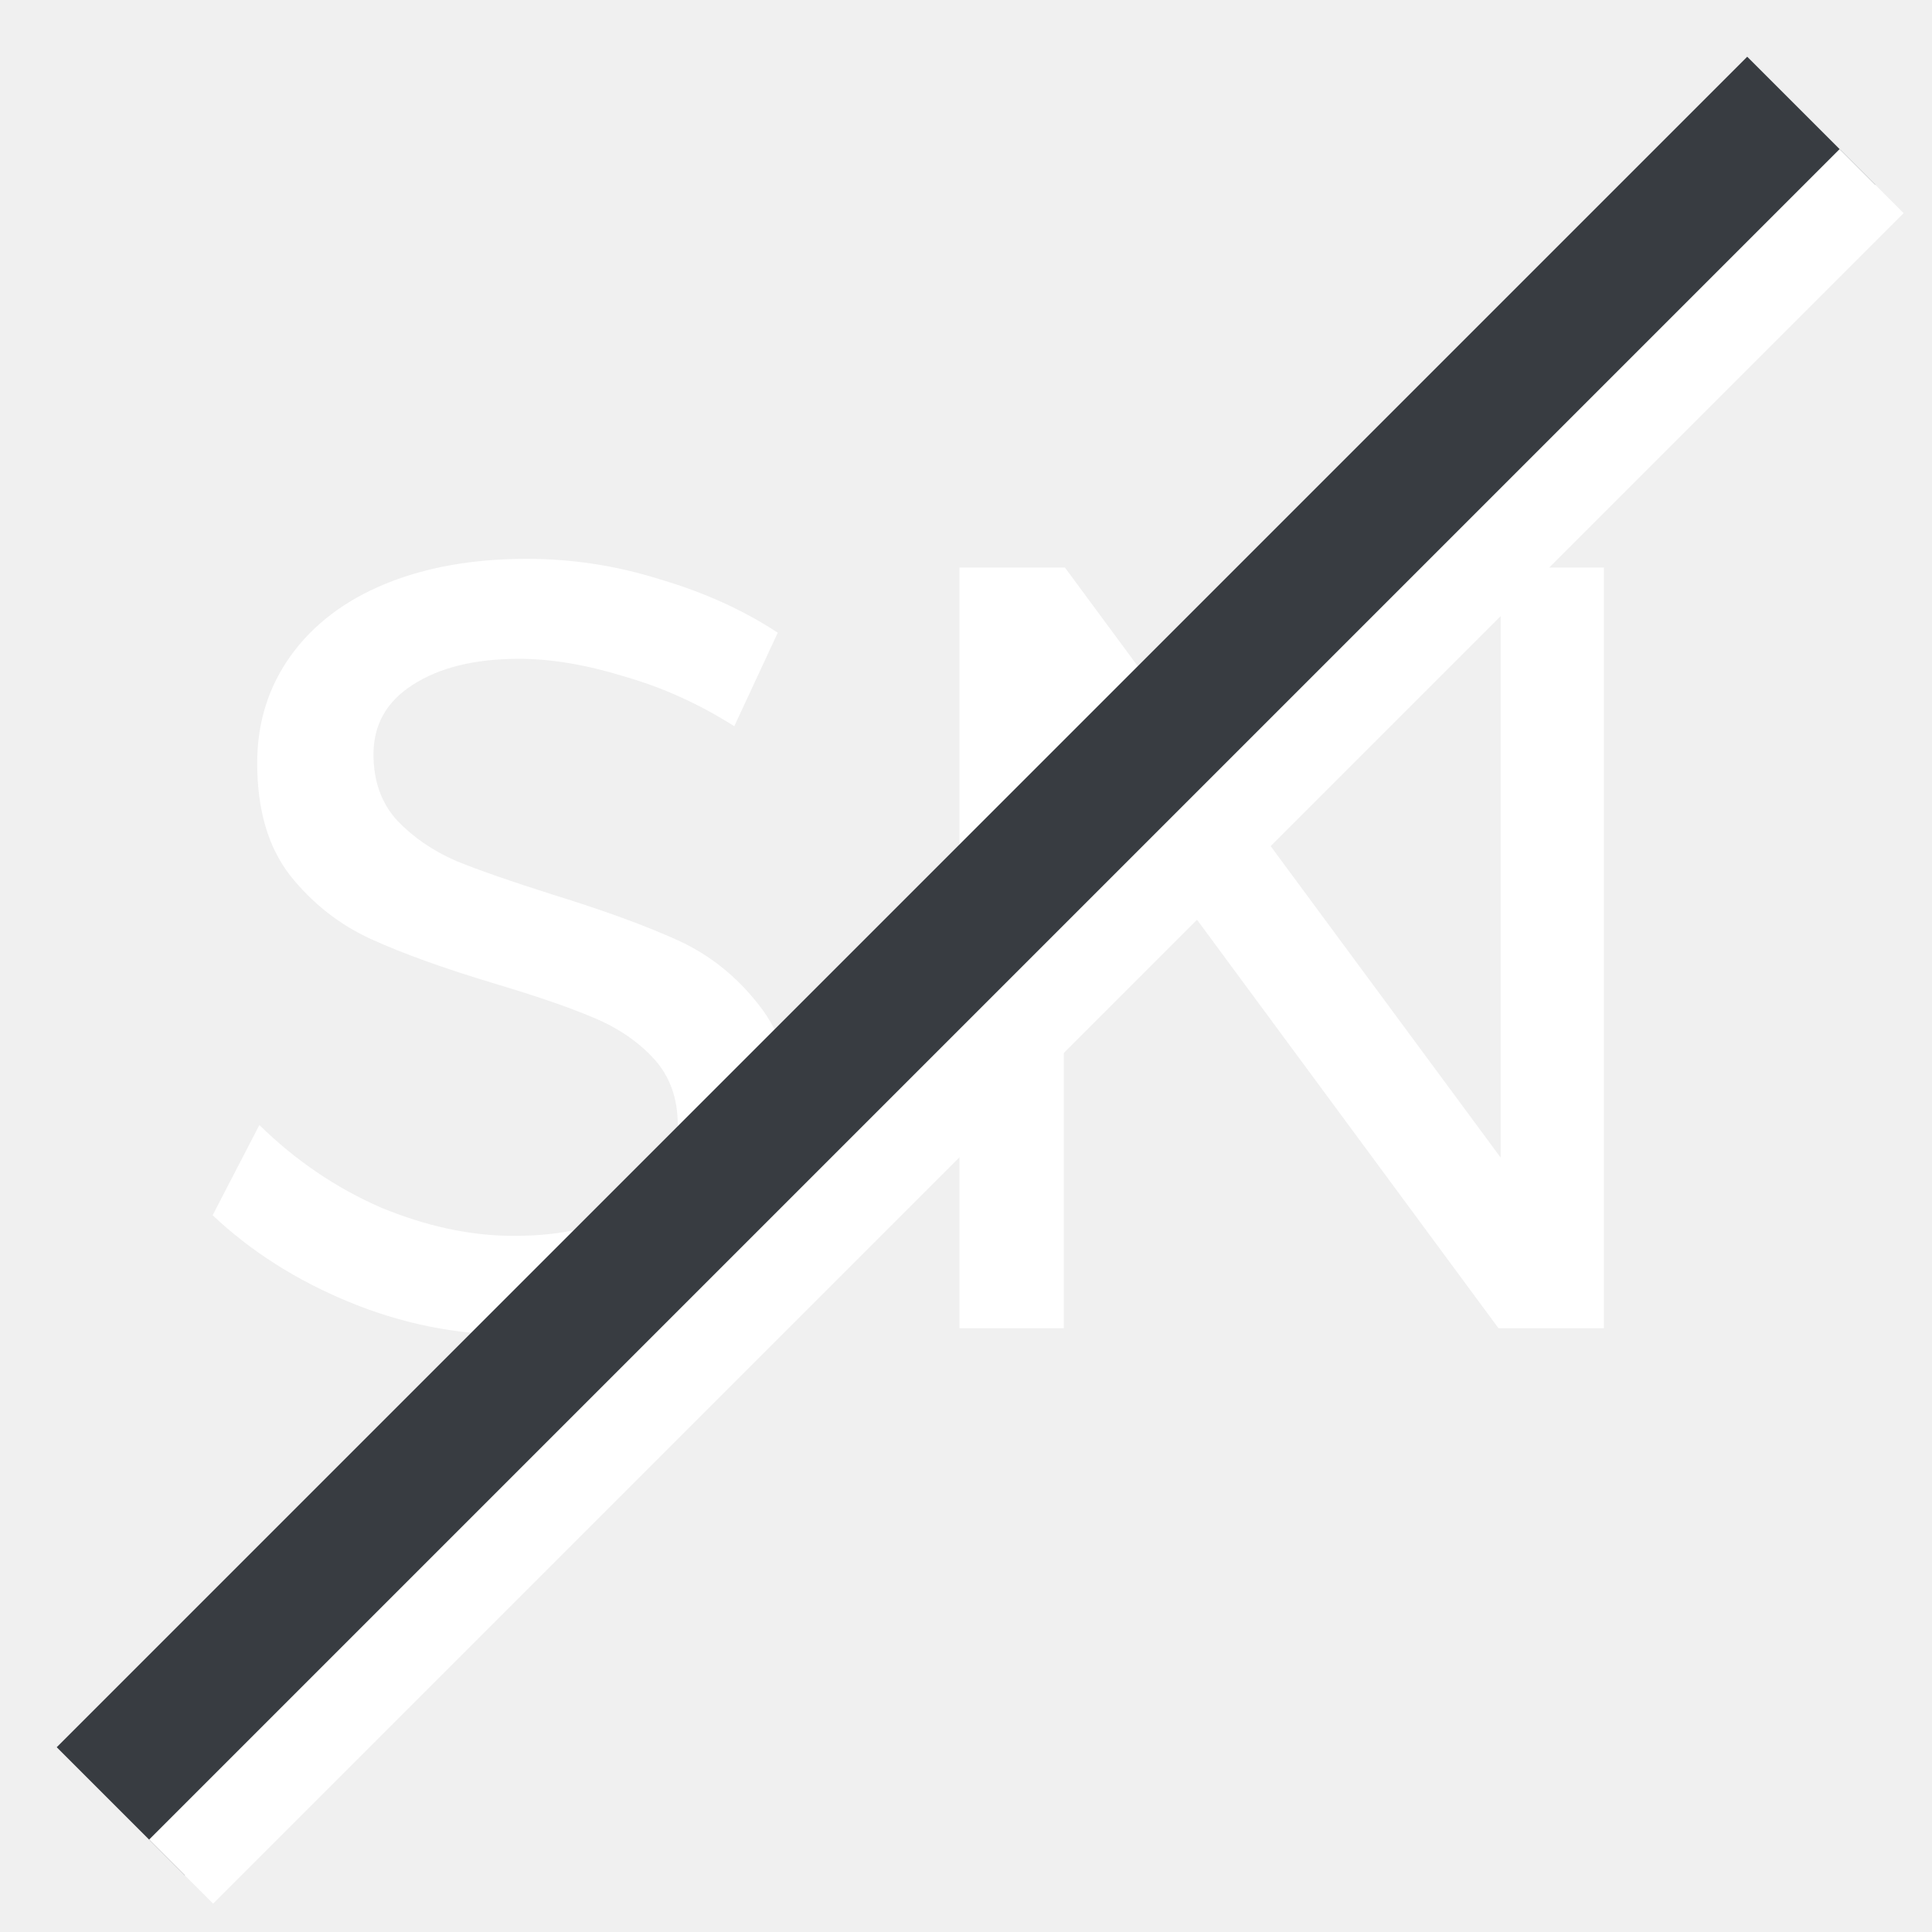
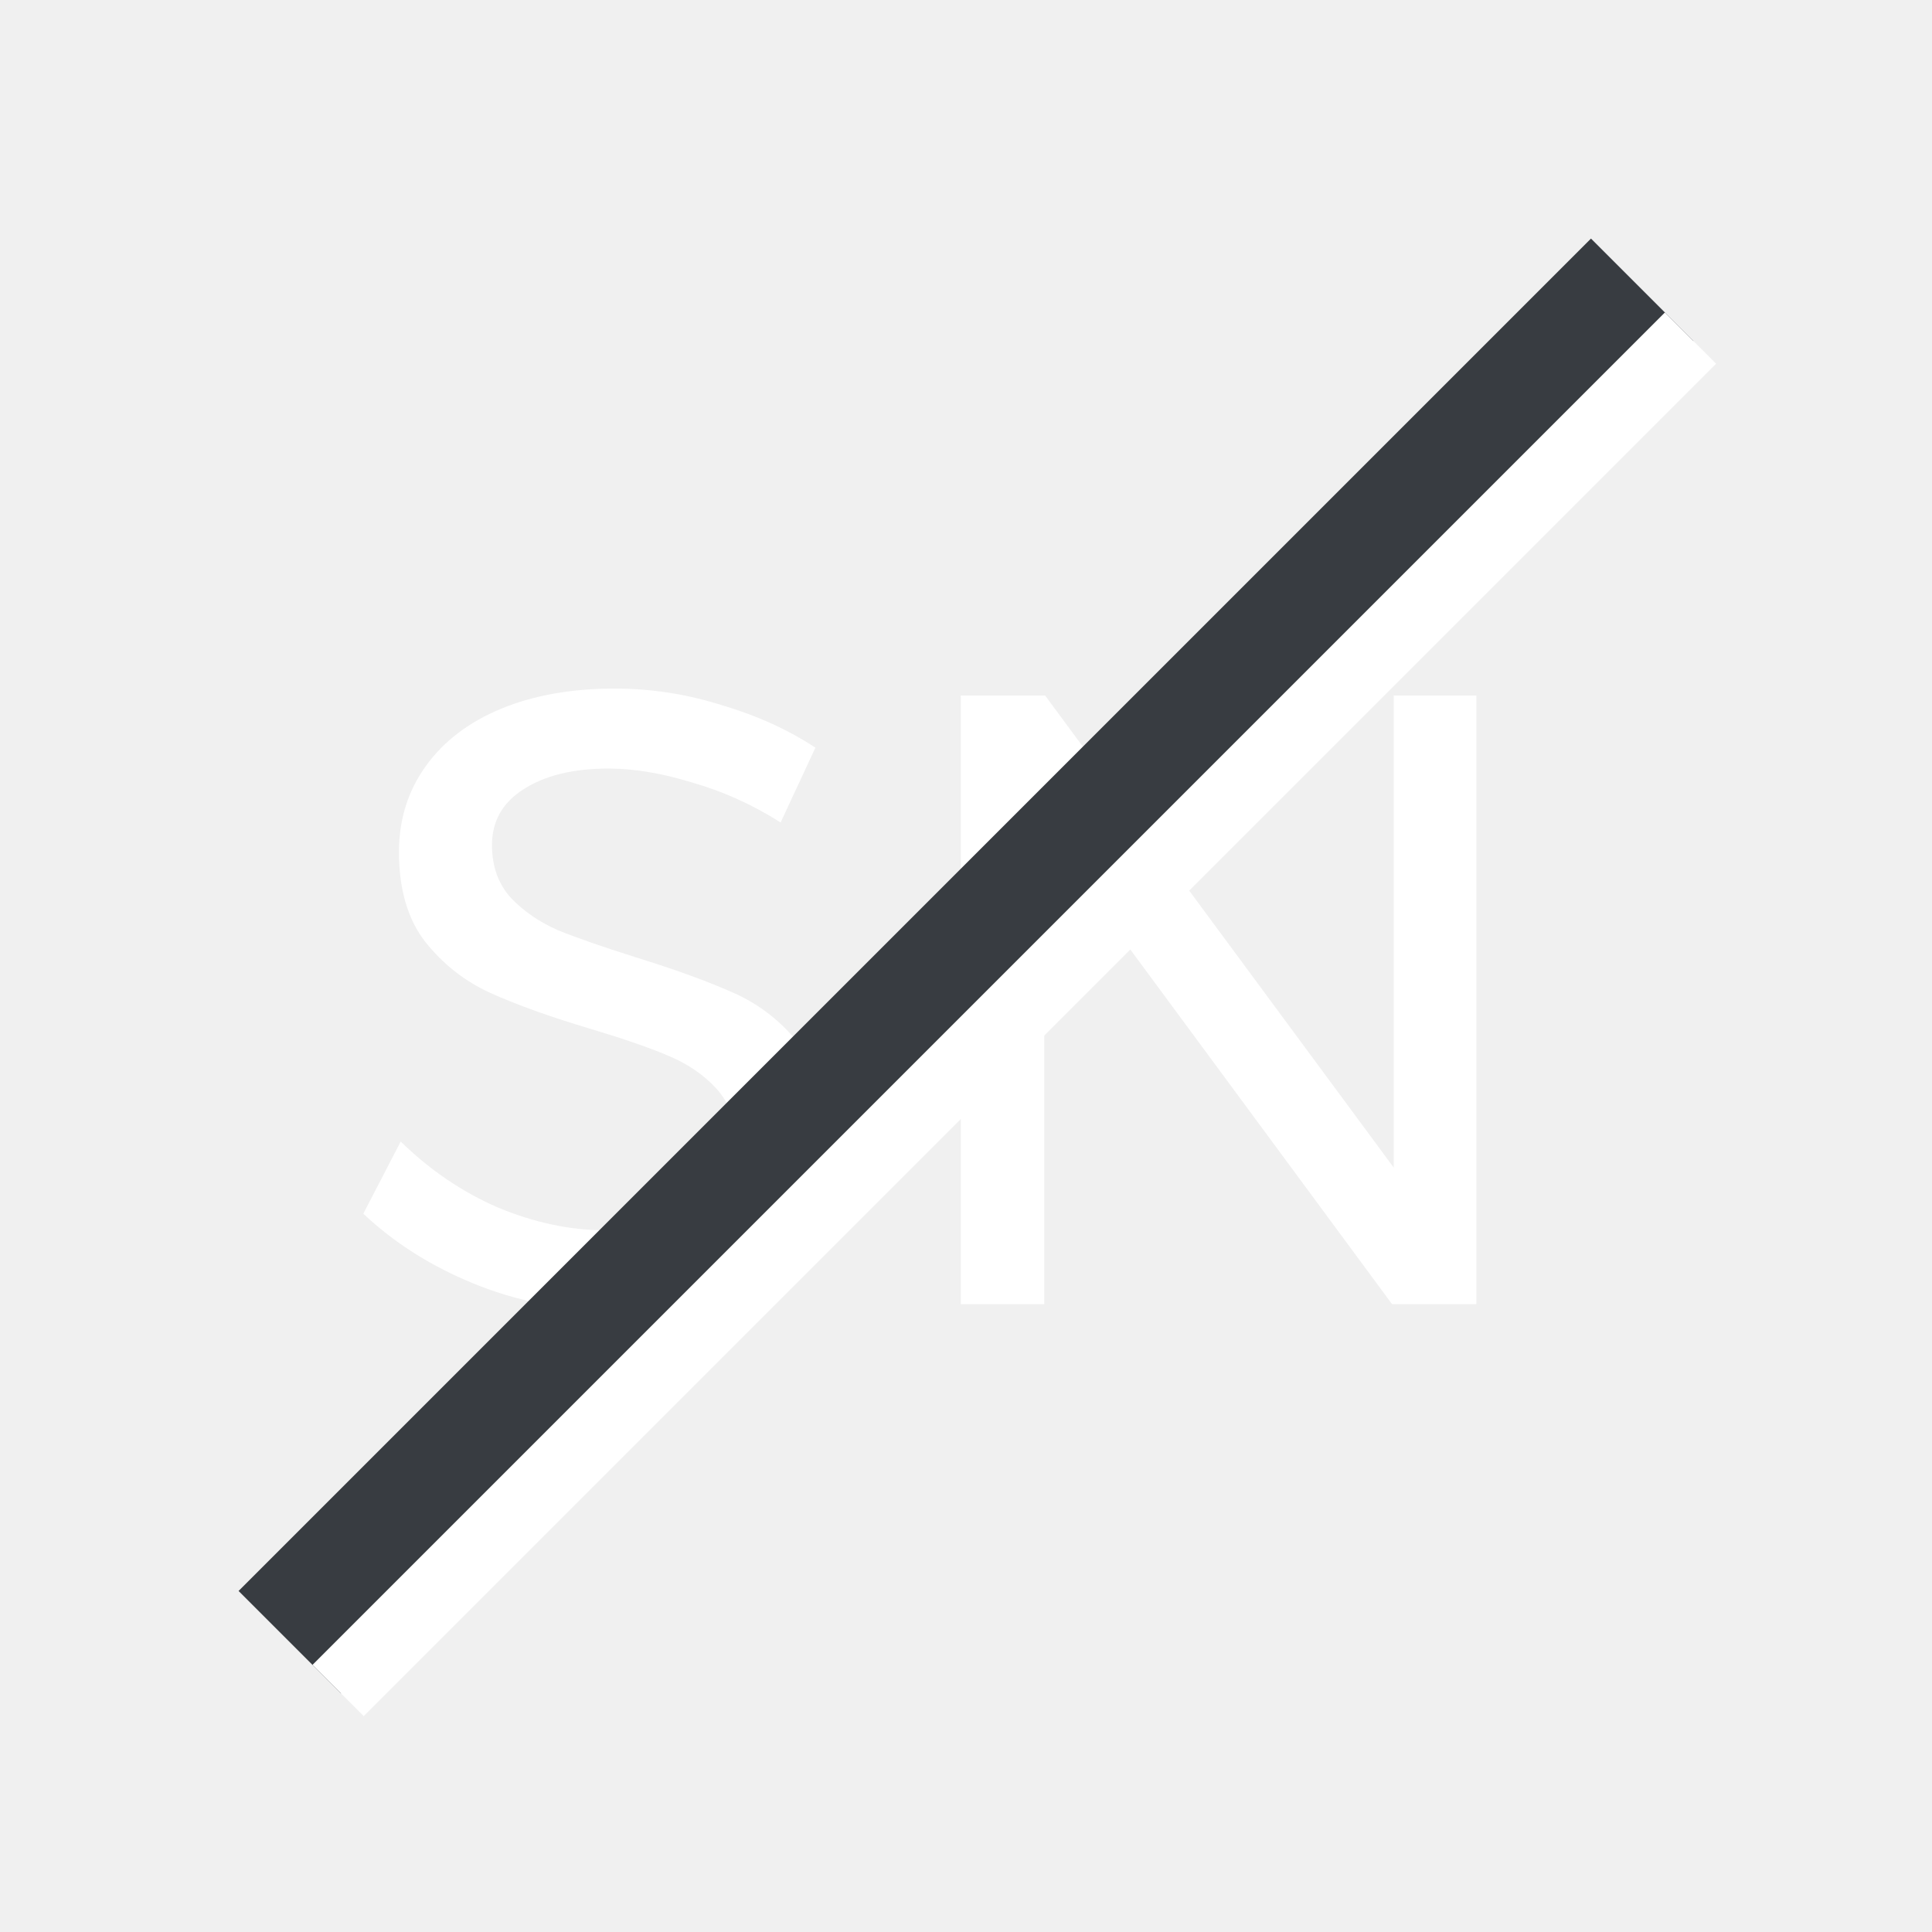
- <svg xmlns="http://www.w3.org/2000/svg" width="32" height="32" viewBox="0 0 32 32" fill="none">
-   <path d="M12.162 12.028C11.574 11.656 10.962 11.38 10.326 11.2C9.702 11.008 9.126 10.912 8.598 10.912C7.866 10.912 7.278 11.056 6.834 11.344C6.402 11.62 6.186 12.004 6.186 12.496C6.186 12.94 6.318 13.306 6.582 13.594C6.846 13.87 7.17 14.092 7.554 14.26C7.938 14.416 8.472 14.602 9.156 14.818C10.008 15.082 10.698 15.334 11.226 15.574C11.754 15.814 12.204 16.174 12.576 16.654C12.948 17.122 13.134 17.746 13.134 18.526C13.134 19.246 12.936 19.876 12.54 20.416C12.156 20.956 11.61 21.376 10.902 21.676C10.206 21.964 9.402 22.108 8.49 22.108C7.566 22.108 6.666 21.928 5.79 21.568C4.914 21.208 4.158 20.728 3.522 20.128L4.296 18.634C4.896 19.222 5.568 19.678 6.312 20.002C7.068 20.314 7.8 20.47 8.508 20.47C9.348 20.47 10.008 20.308 10.488 19.984C10.98 19.648 11.226 19.198 11.226 18.634C11.226 18.19 11.094 17.824 10.83 17.536C10.566 17.248 10.23 17.02 9.822 16.852C9.426 16.684 8.886 16.498 8.202 16.294C7.362 16.042 6.678 15.796 6.15 15.556C5.622 15.316 5.172 14.962 4.8 14.494C4.44 14.026 4.26 13.408 4.26 12.64C4.26 11.968 4.446 11.374 4.818 10.858C5.19 10.342 5.712 9.946 6.384 9.67C7.056 9.394 7.836 9.256 8.724 9.256C9.48 9.256 10.218 9.37 10.938 9.598C11.67 9.814 12.318 10.108 12.882 10.48L12.162 12.028ZM24.856 9.4H26.566V22H24.82L17.62 12.244V22H15.892V9.4H17.638L24.856 19.174V9.4Z" fill="white" />
-   <path d="M30 2L2 30" stroke="#383C41" stroke-width="3" />
-   <path d="M31 3L3 31" stroke="white" stroke-width="1.5" />
+ <svg xmlns="http://www.w3.org/2000/svg" width="40" height="40" viewBox="0 0 40 40" fill="none">
+   <path d="M16.162 17.028C15.574 16.656 14.962 16.38 14.326 16.2C13.702 16.008 13.126 15.912 12.598 15.912C11.866 15.912 11.278 16.056 10.834 16.344C10.402 16.62 10.186 17.004 10.186 17.496C10.186 17.94 10.318 18.306 10.582 18.594C10.846 18.87 11.17 19.092 11.554 19.26C11.938 19.416 12.472 19.602 13.156 19.818C14.008 20.082 14.698 20.334 15.226 20.574C15.754 20.814 16.204 21.174 16.576 21.654C16.948 22.122 17.134 22.746 17.134 23.526C17.134 24.246 16.936 24.876 16.54 25.416C16.156 25.956 15.61 26.376 14.902 26.676C14.206 26.964 13.402 27.108 12.49 27.108C11.566 27.108 10.666 26.928 9.79 26.568C8.914 26.208 8.158 25.728 7.522 25.128L8.296 23.634C8.896 24.222 9.568 24.678 10.312 25.002C11.068 25.314 11.8 25.47 12.508 25.47C13.348 25.47 14.008 25.308 14.488 24.984C14.98 24.648 15.226 24.198 15.226 23.634C15.226 23.19 15.094 22.824 14.83 22.536C14.566 22.248 14.23 22.02 13.822 21.852C13.426 21.684 12.886 21.498 12.202 21.294C11.362 21.042 10.678 20.796 10.15 20.556C9.622 20.316 9.172 19.962 8.8 19.494C8.44 19.026 8.26 18.408 8.26 17.64C8.26 16.968 8.446 16.374 8.818 15.858C9.19 15.342 9.712 14.946 10.384 14.67C11.056 14.394 11.836 14.256 12.724 14.256C13.48 14.256 14.218 14.37 14.938 14.598C15.67 14.814 16.318 15.108 16.882 15.48L16.162 17.028ZM28.856 14.4H30.566V27H28.82L21.62 17.244V27H19.892V14.4H21.638L28.856 24.174V14.4Z" fill="white" />
+   <path d="M34 6L6 34" stroke="#383C41" stroke-width="3" />
+   <path d="M35 7L7 35" stroke="white" stroke-width="1.5" />
</svg>
